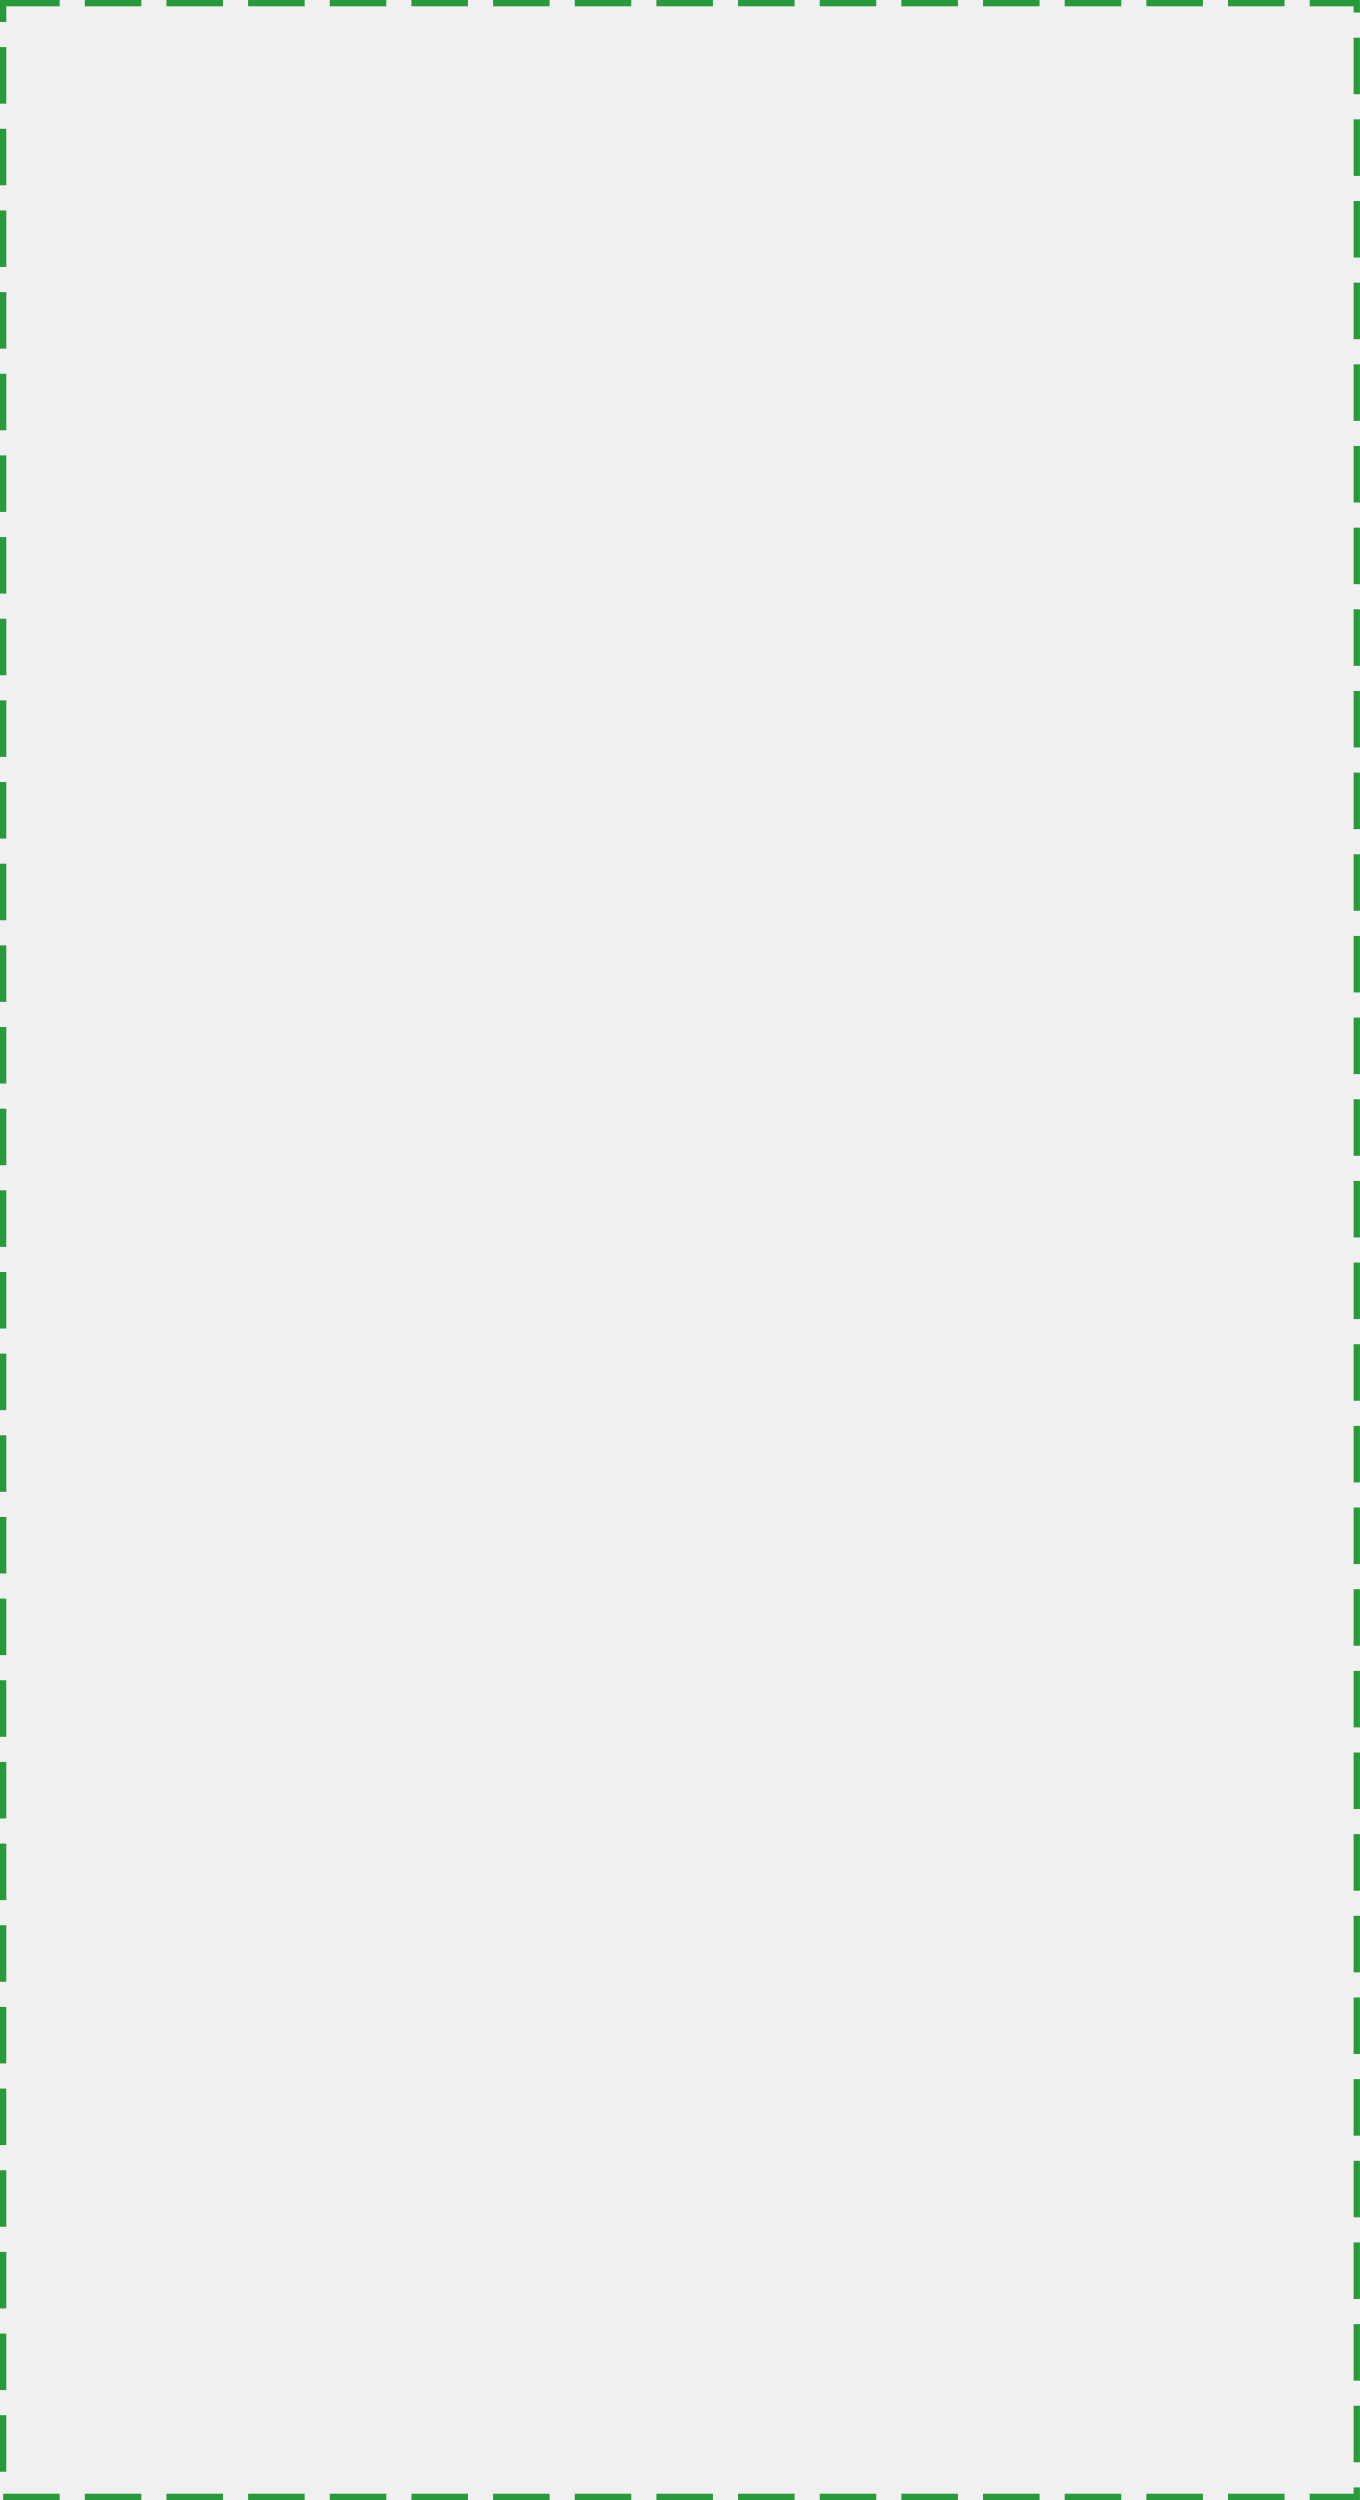
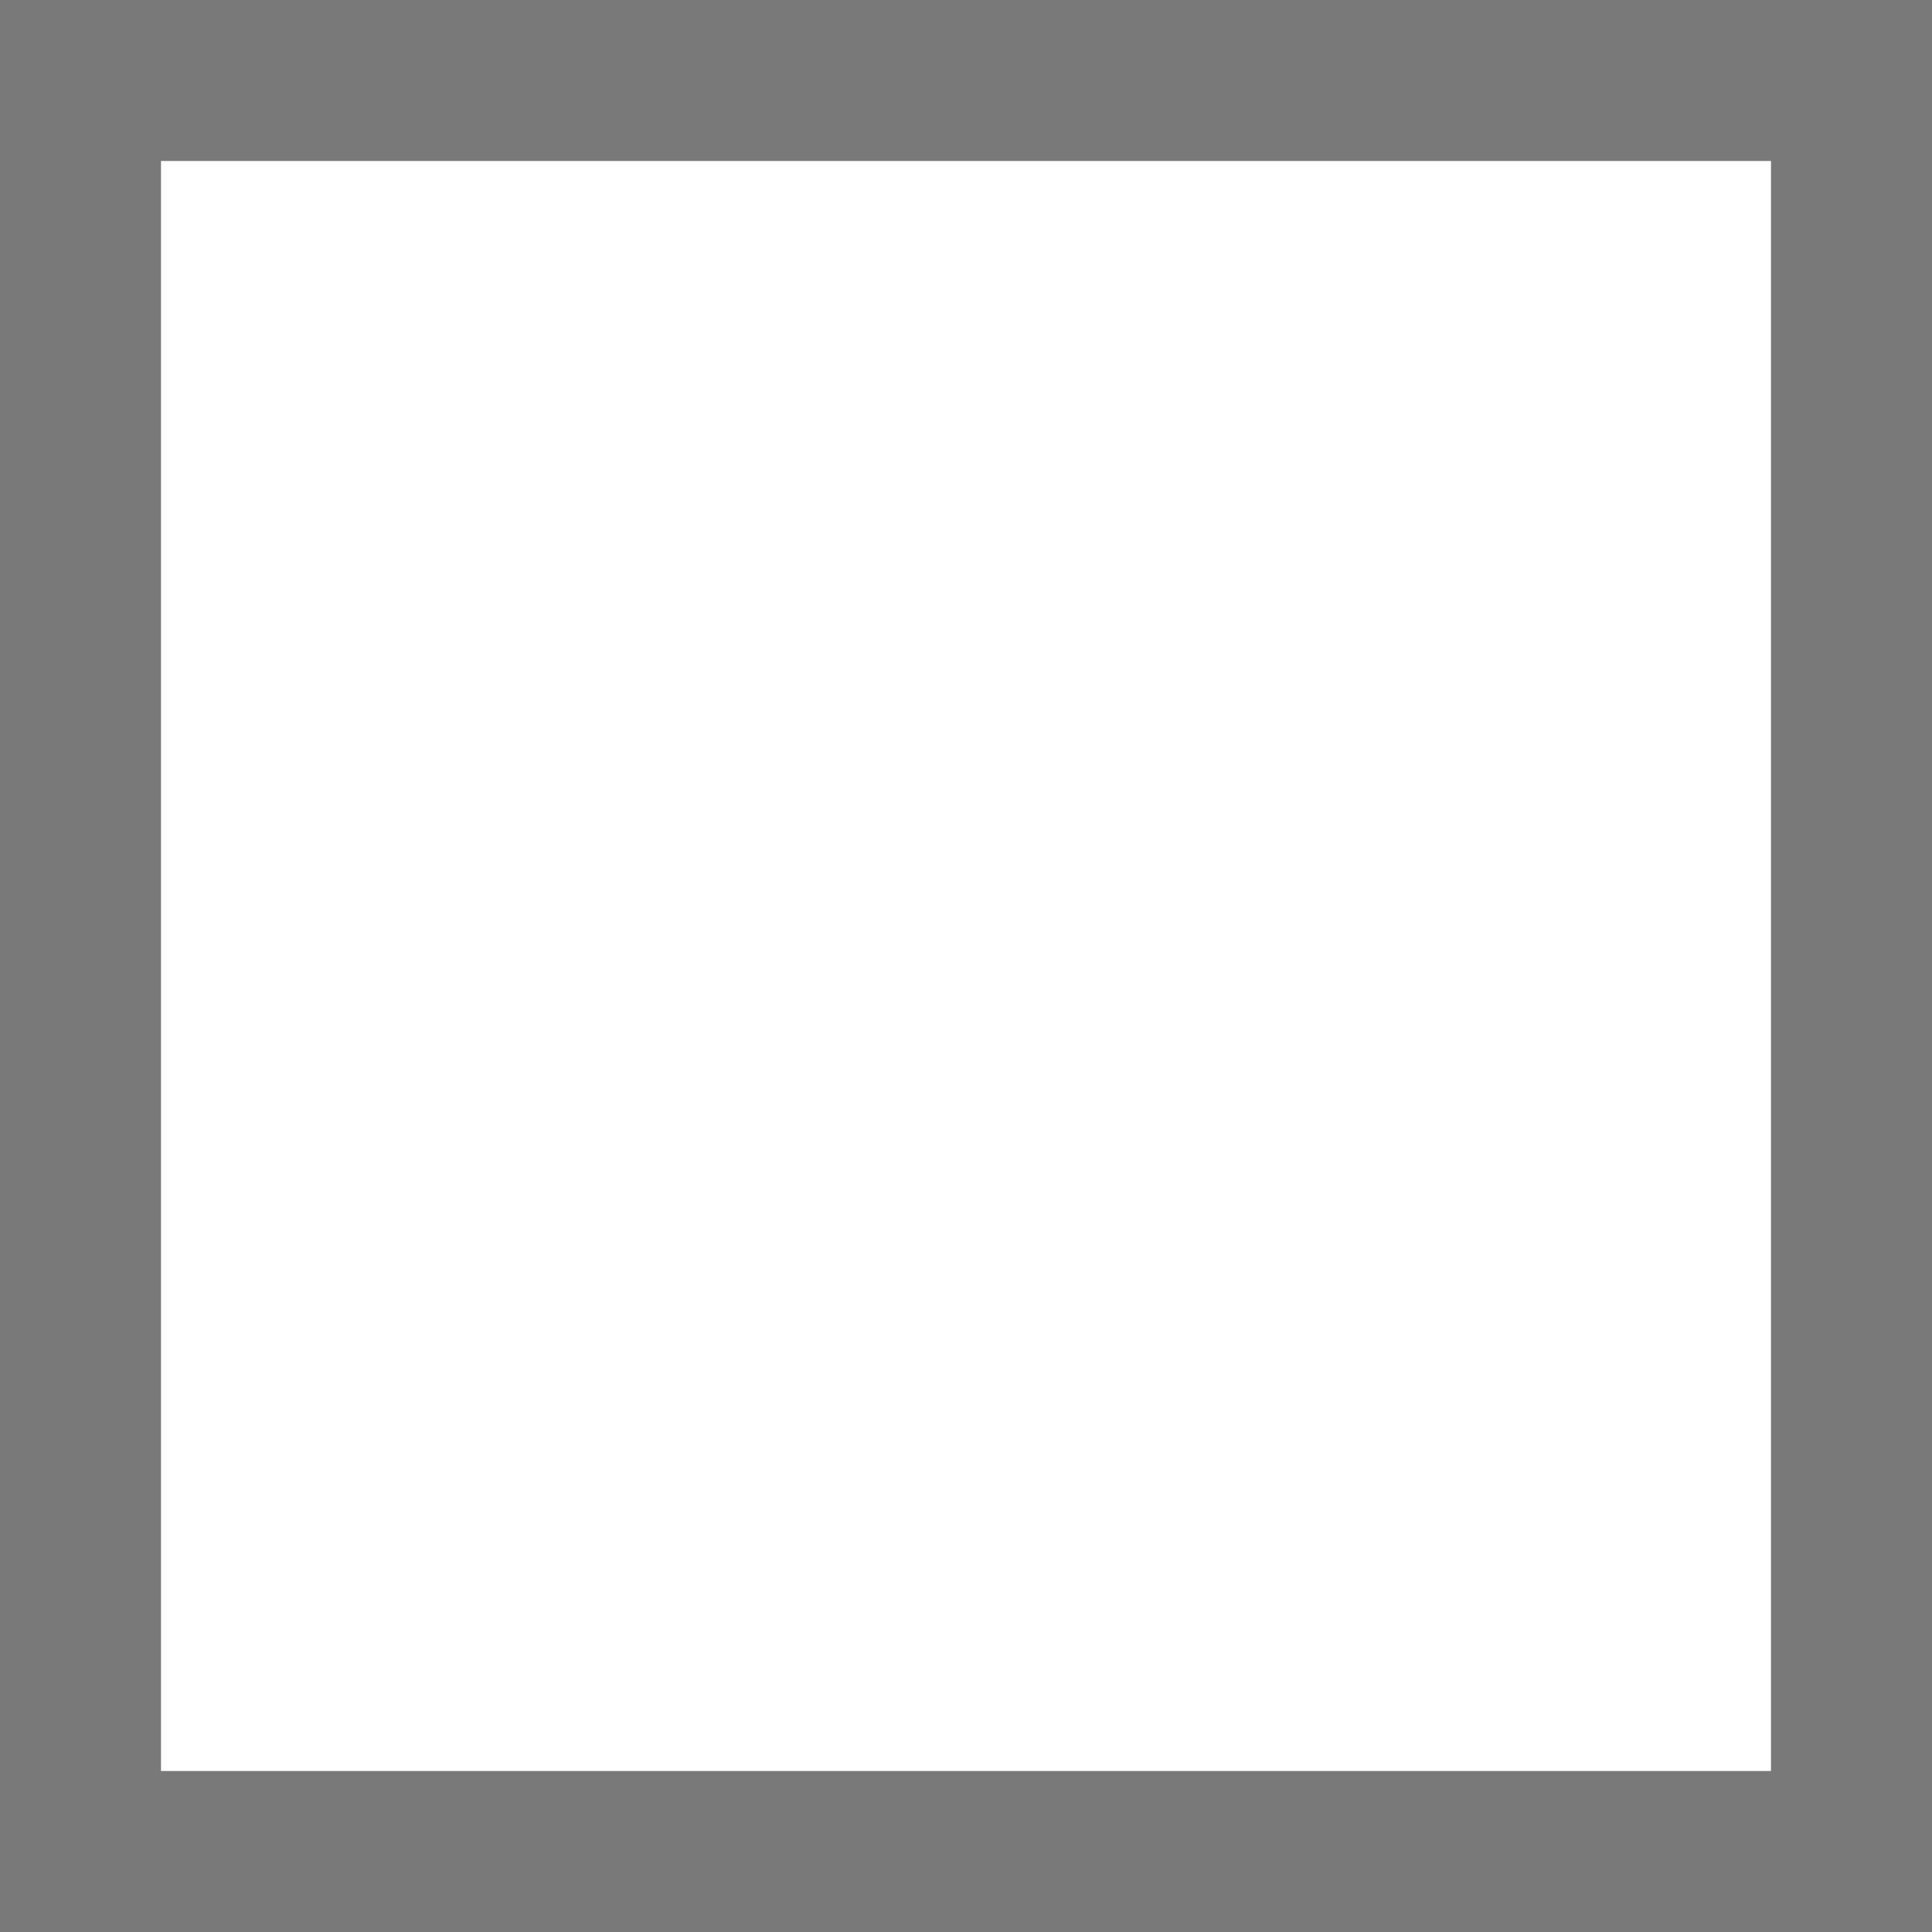
- <svg xmlns="http://www.w3.org/2000/svg" version="1.1" width="433px" height="796px">
-   <g transform="matrix(1 0 0 1 -5770 -455 )">
-     <path d="M 5772 457  L 6201 457  L 6201 1249  L 5772 1249  L 5772 457  Z " fill-rule="nonzero" fill="#ffffff" stroke="none" fill-opacity="0" />
-     <path d="M 5771 456  L 6202 456  L 6202 1250  L 5771 1250  L 5771 456  Z " stroke-width="2" stroke-dasharray="18,8" stroke="#289a3c" fill="none" />
-   </g>
+ <svg xmlns="http://www.w3.org/2000/svg" version="1.1" width="12px" height="12px" viewBox="3966 401  12 12">
+   <path d="M 3966.5 401.5  L 3977.5 401.5  L 3977.5 412.5  L 3966.5 412.5  L 3966.5 401.5  Z " fill-rule="nonzero" fill="#ffffff" stroke="none" />
+   <path d="M 3966.5 401.5  L 3977.5 401.5  L 3977.5 412.5  L 3966.5 412.5  L 3966.5 401.5  Z " stroke-width="1" stroke="#797979" fill="none" />
</svg>
